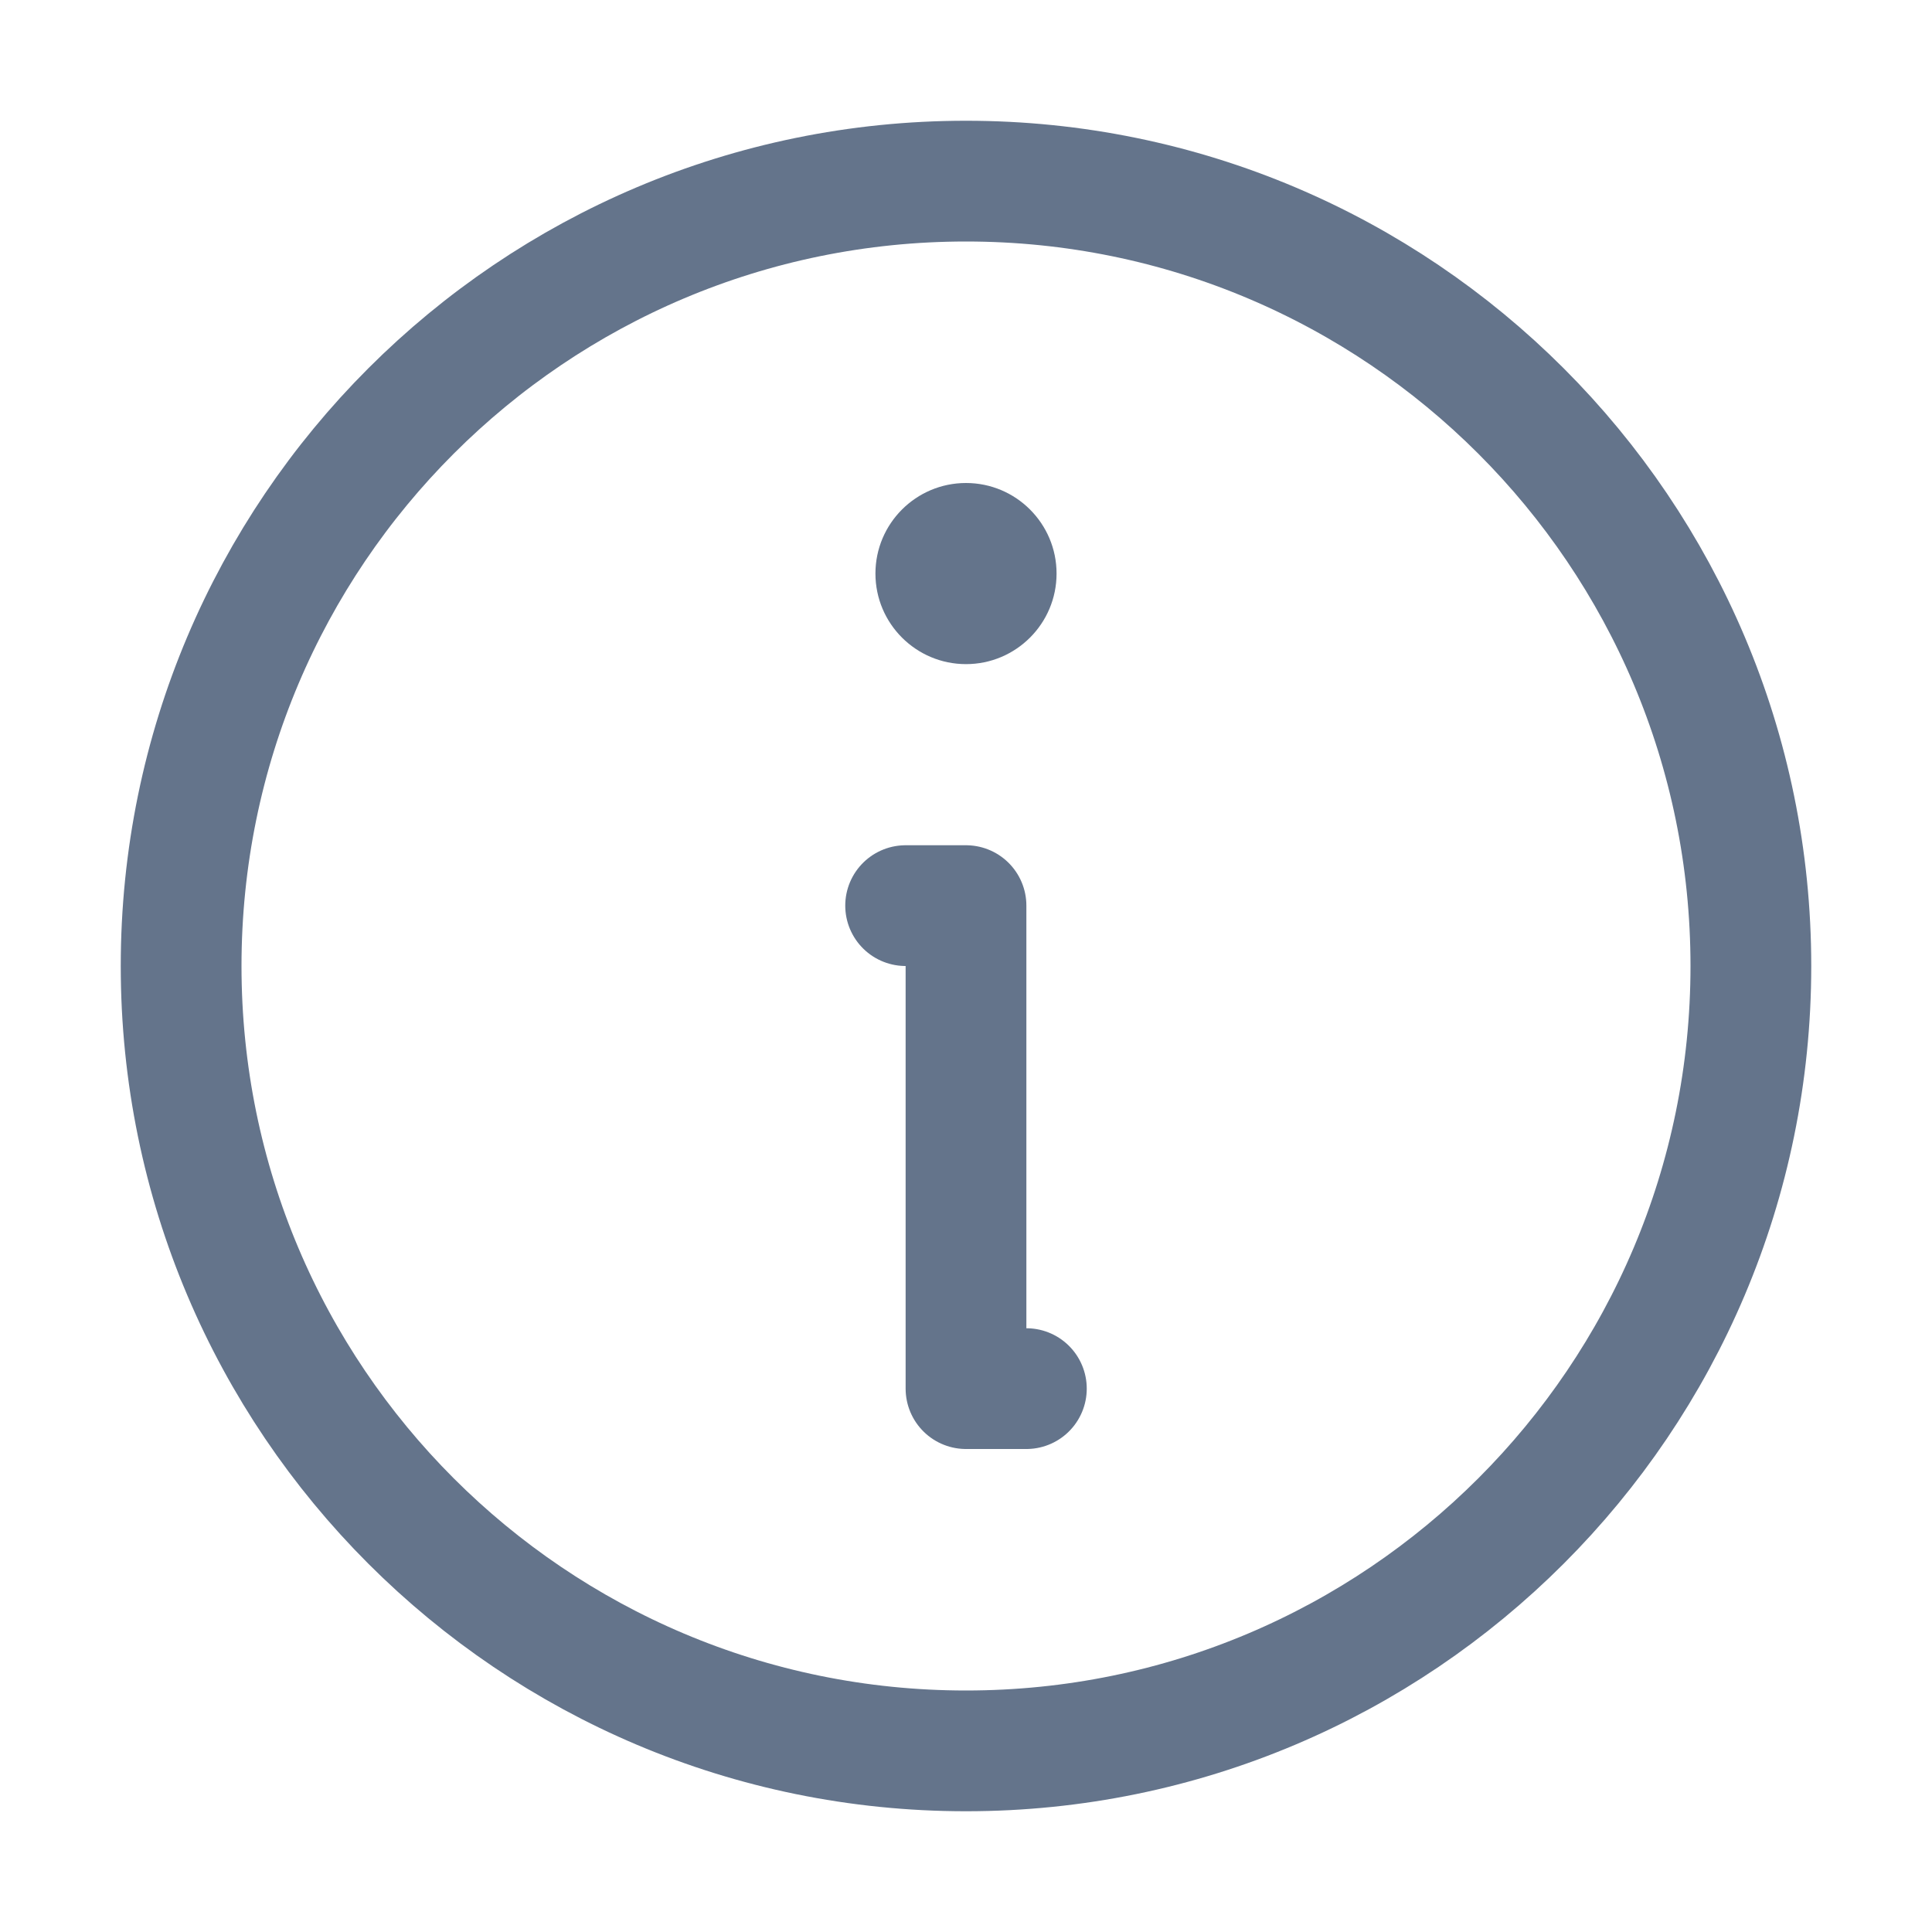
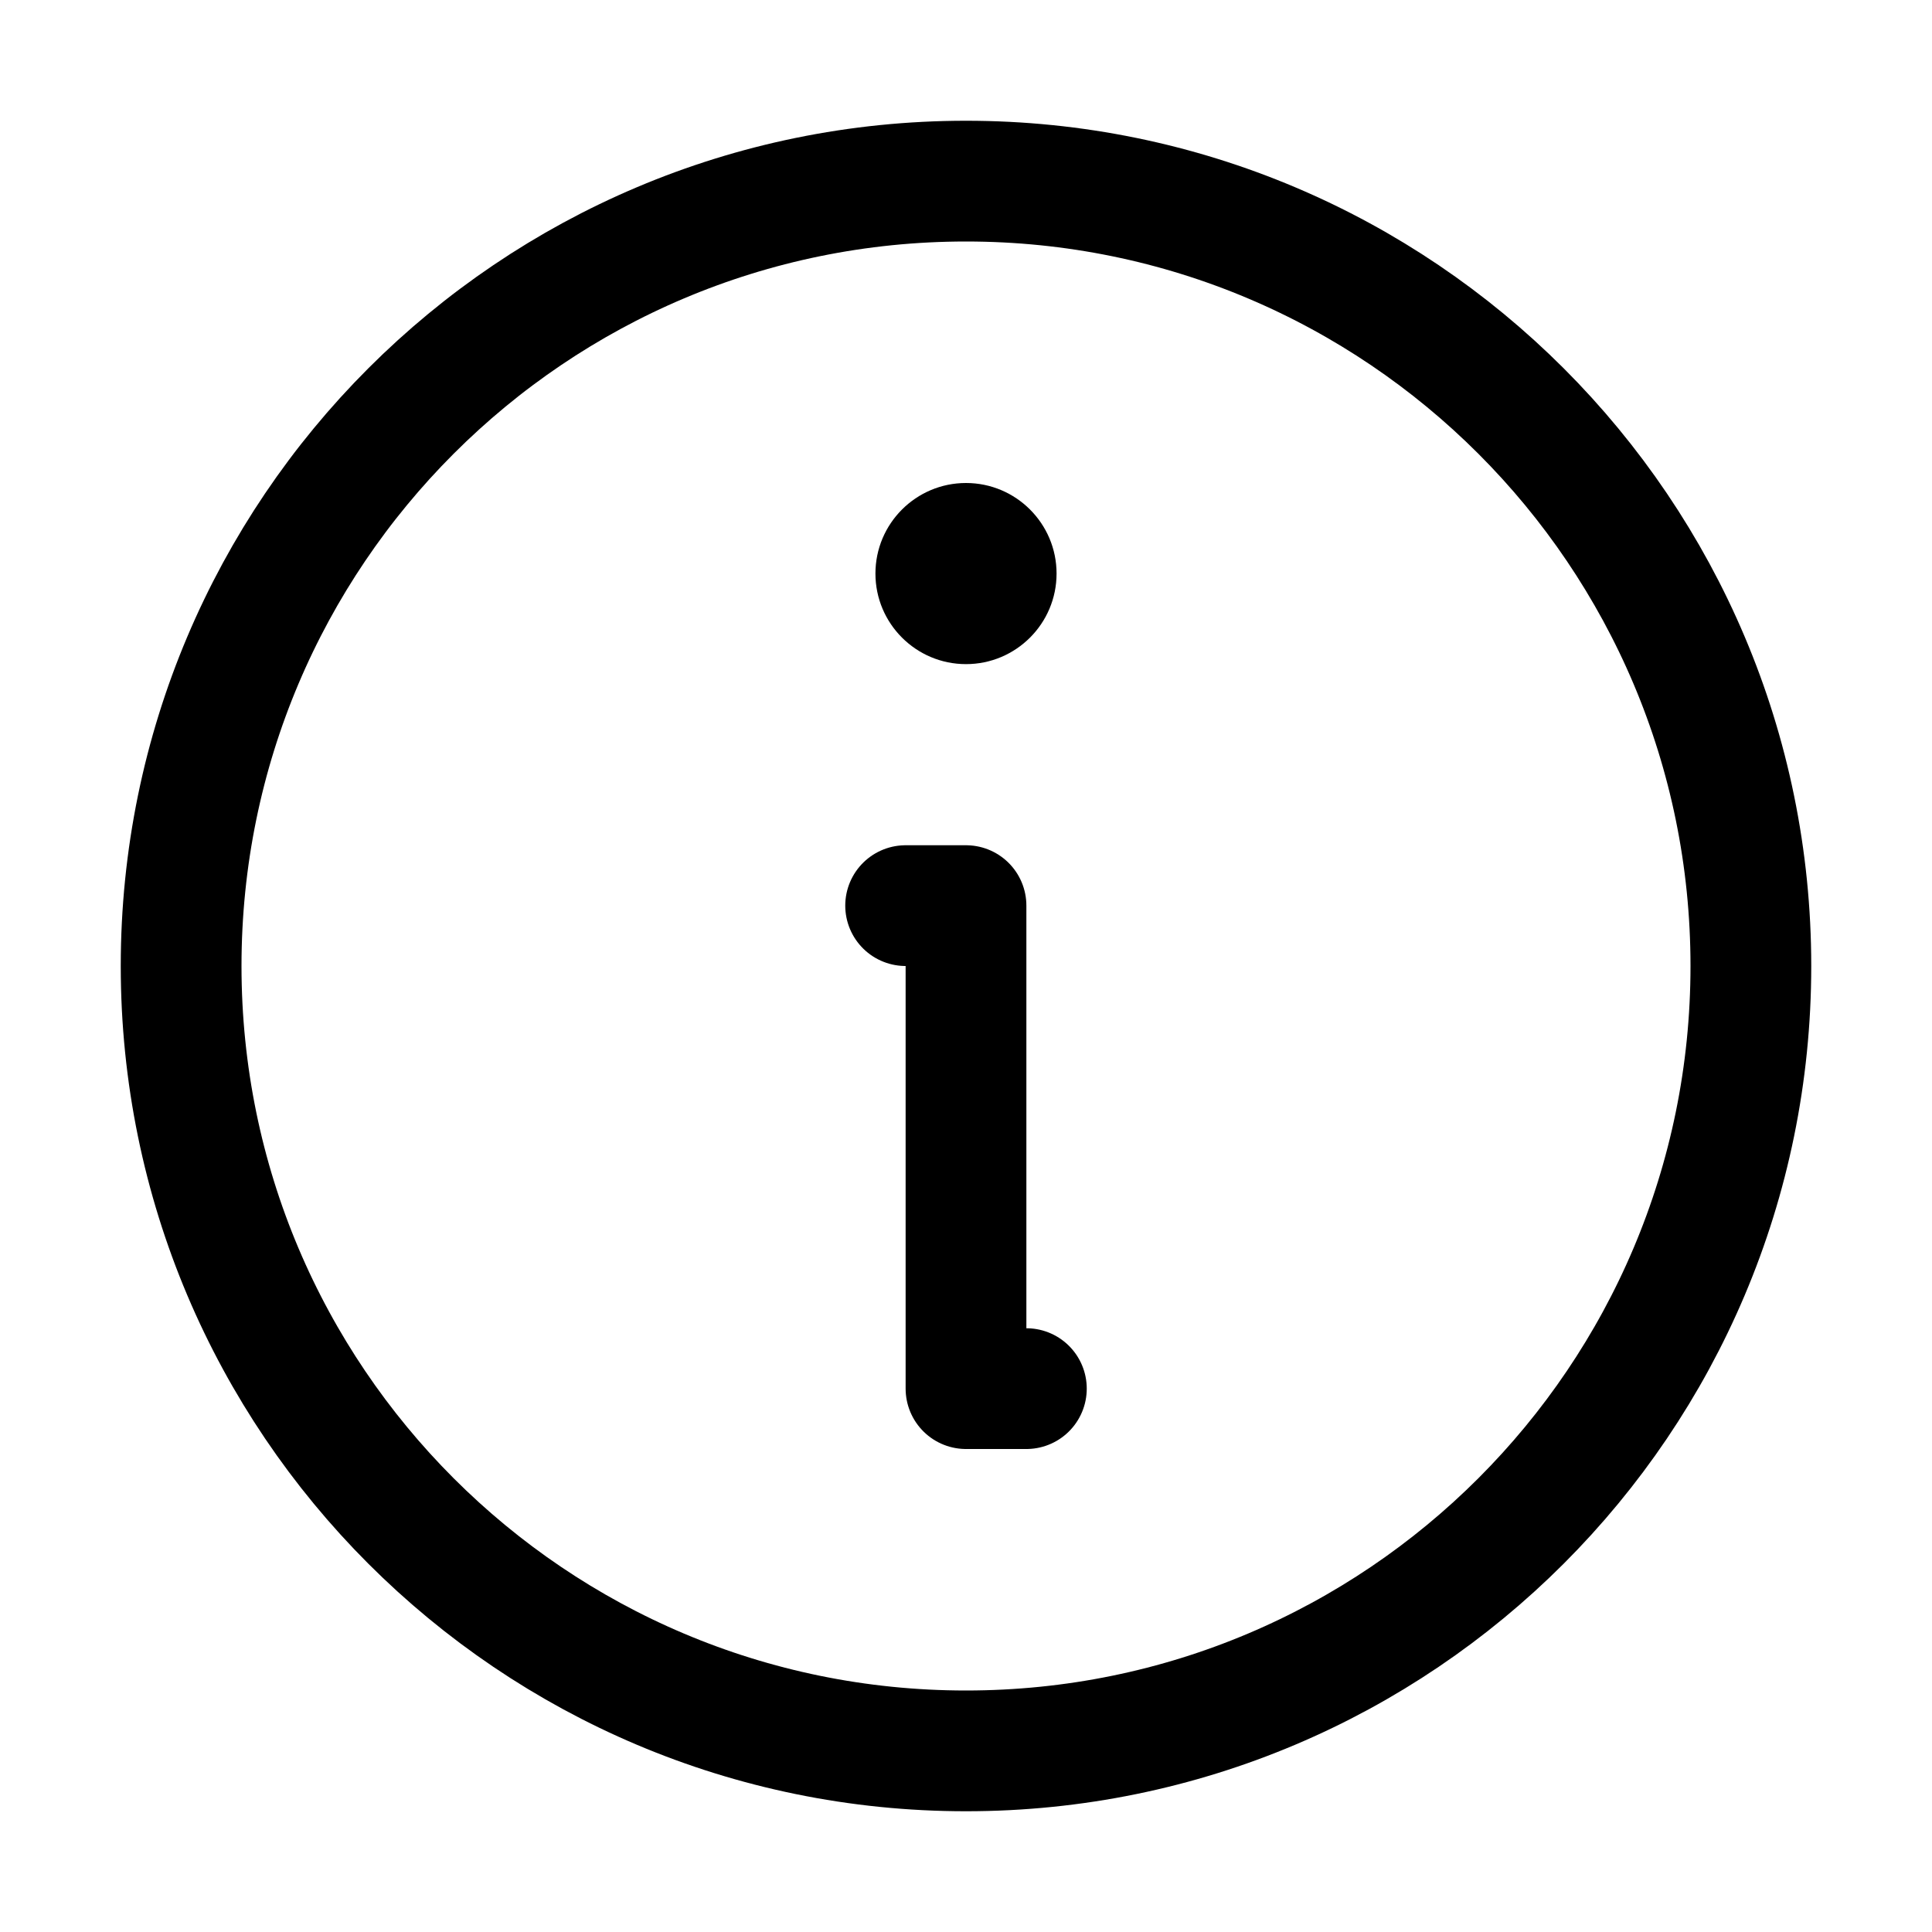
<svg xmlns="http://www.w3.org/2000/svg" viewBox="0 0 16 16" fill="none">
-   <path d="M14.5 8C14.5 11.59 11.59 14.5 8 14.5C4.41 14.5 1.5 11.59 1.5 8C1.5 4.41 4.41 1.5 8 1.5C11.59 1.5 14.5 4.41 14.5 8Z" stroke="#64748B" stroke-linecap="round" stroke-linejoin="round" />
-   <path d="M7.5 7.5H8V11.5H8.5" stroke="#64748B" stroke-linecap="round" stroke-linejoin="round" />
-   <path d="M8 5.5C8.414 5.5 8.75 5.164 8.75 4.75C8.75 4.336 8.414 4 8 4C7.586 4 7.25 4.336 7.25 4.75C7.25 5.164 7.586 5.5 8 5.5Z" fill="#64748B" />
+   <path d="M14.5 8C14.5 11.59 11.59 14.5 8 14.5C4.41 14.5 1.5 11.59 1.5 8C1.5 4.41 4.41 1.5 8 1.5C11.59 1.5 14.5 4.41 14.5 8Z" stroke="currentColor" stroke-linecap="round" stroke-linejoin="round" />
+   <path d="M7.5 7.5H8V11.5H8.5" stroke="currentColor" stroke-linecap="round" stroke-linejoin="round" />
+   <path d="M8 5.5C8.414 5.5 8.75 5.164 8.75 4.75C8.75 4.336 8.414 4 8 4C7.586 4 7.25 4.336 7.25 4.75C7.25 5.164 7.586 5.5 8 5.5Z" fill="currentColor" />
</svg>
